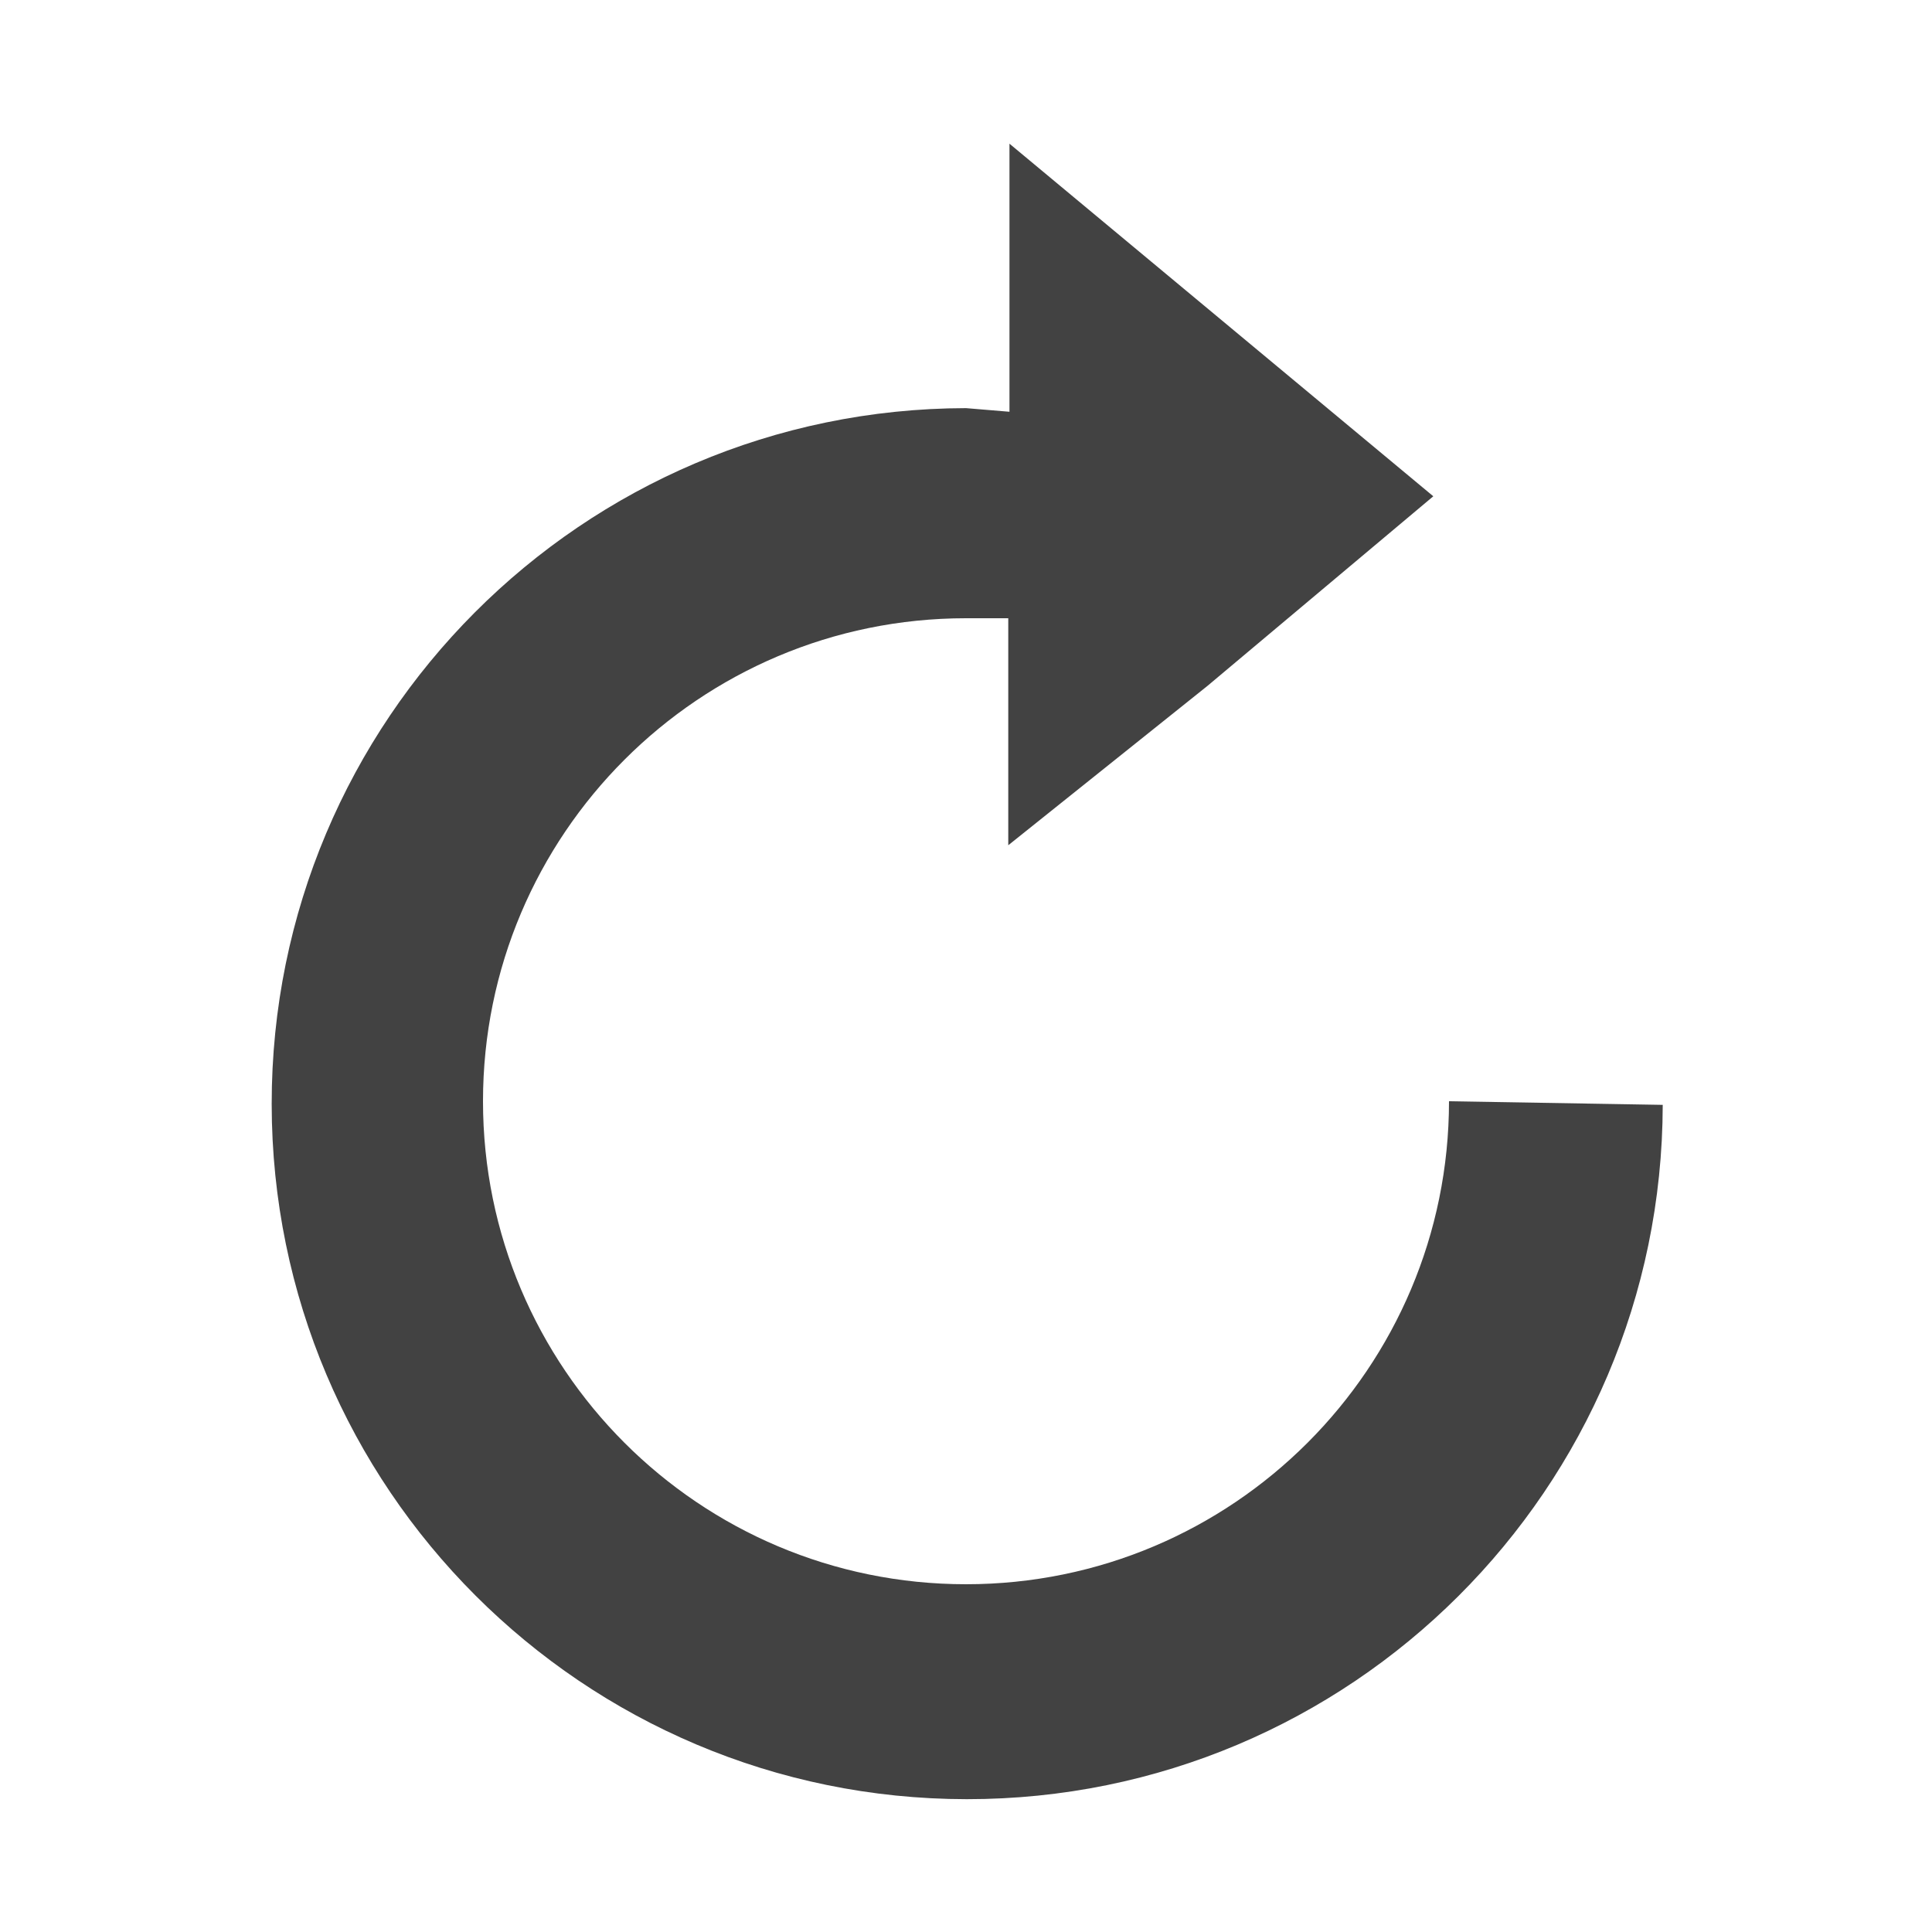
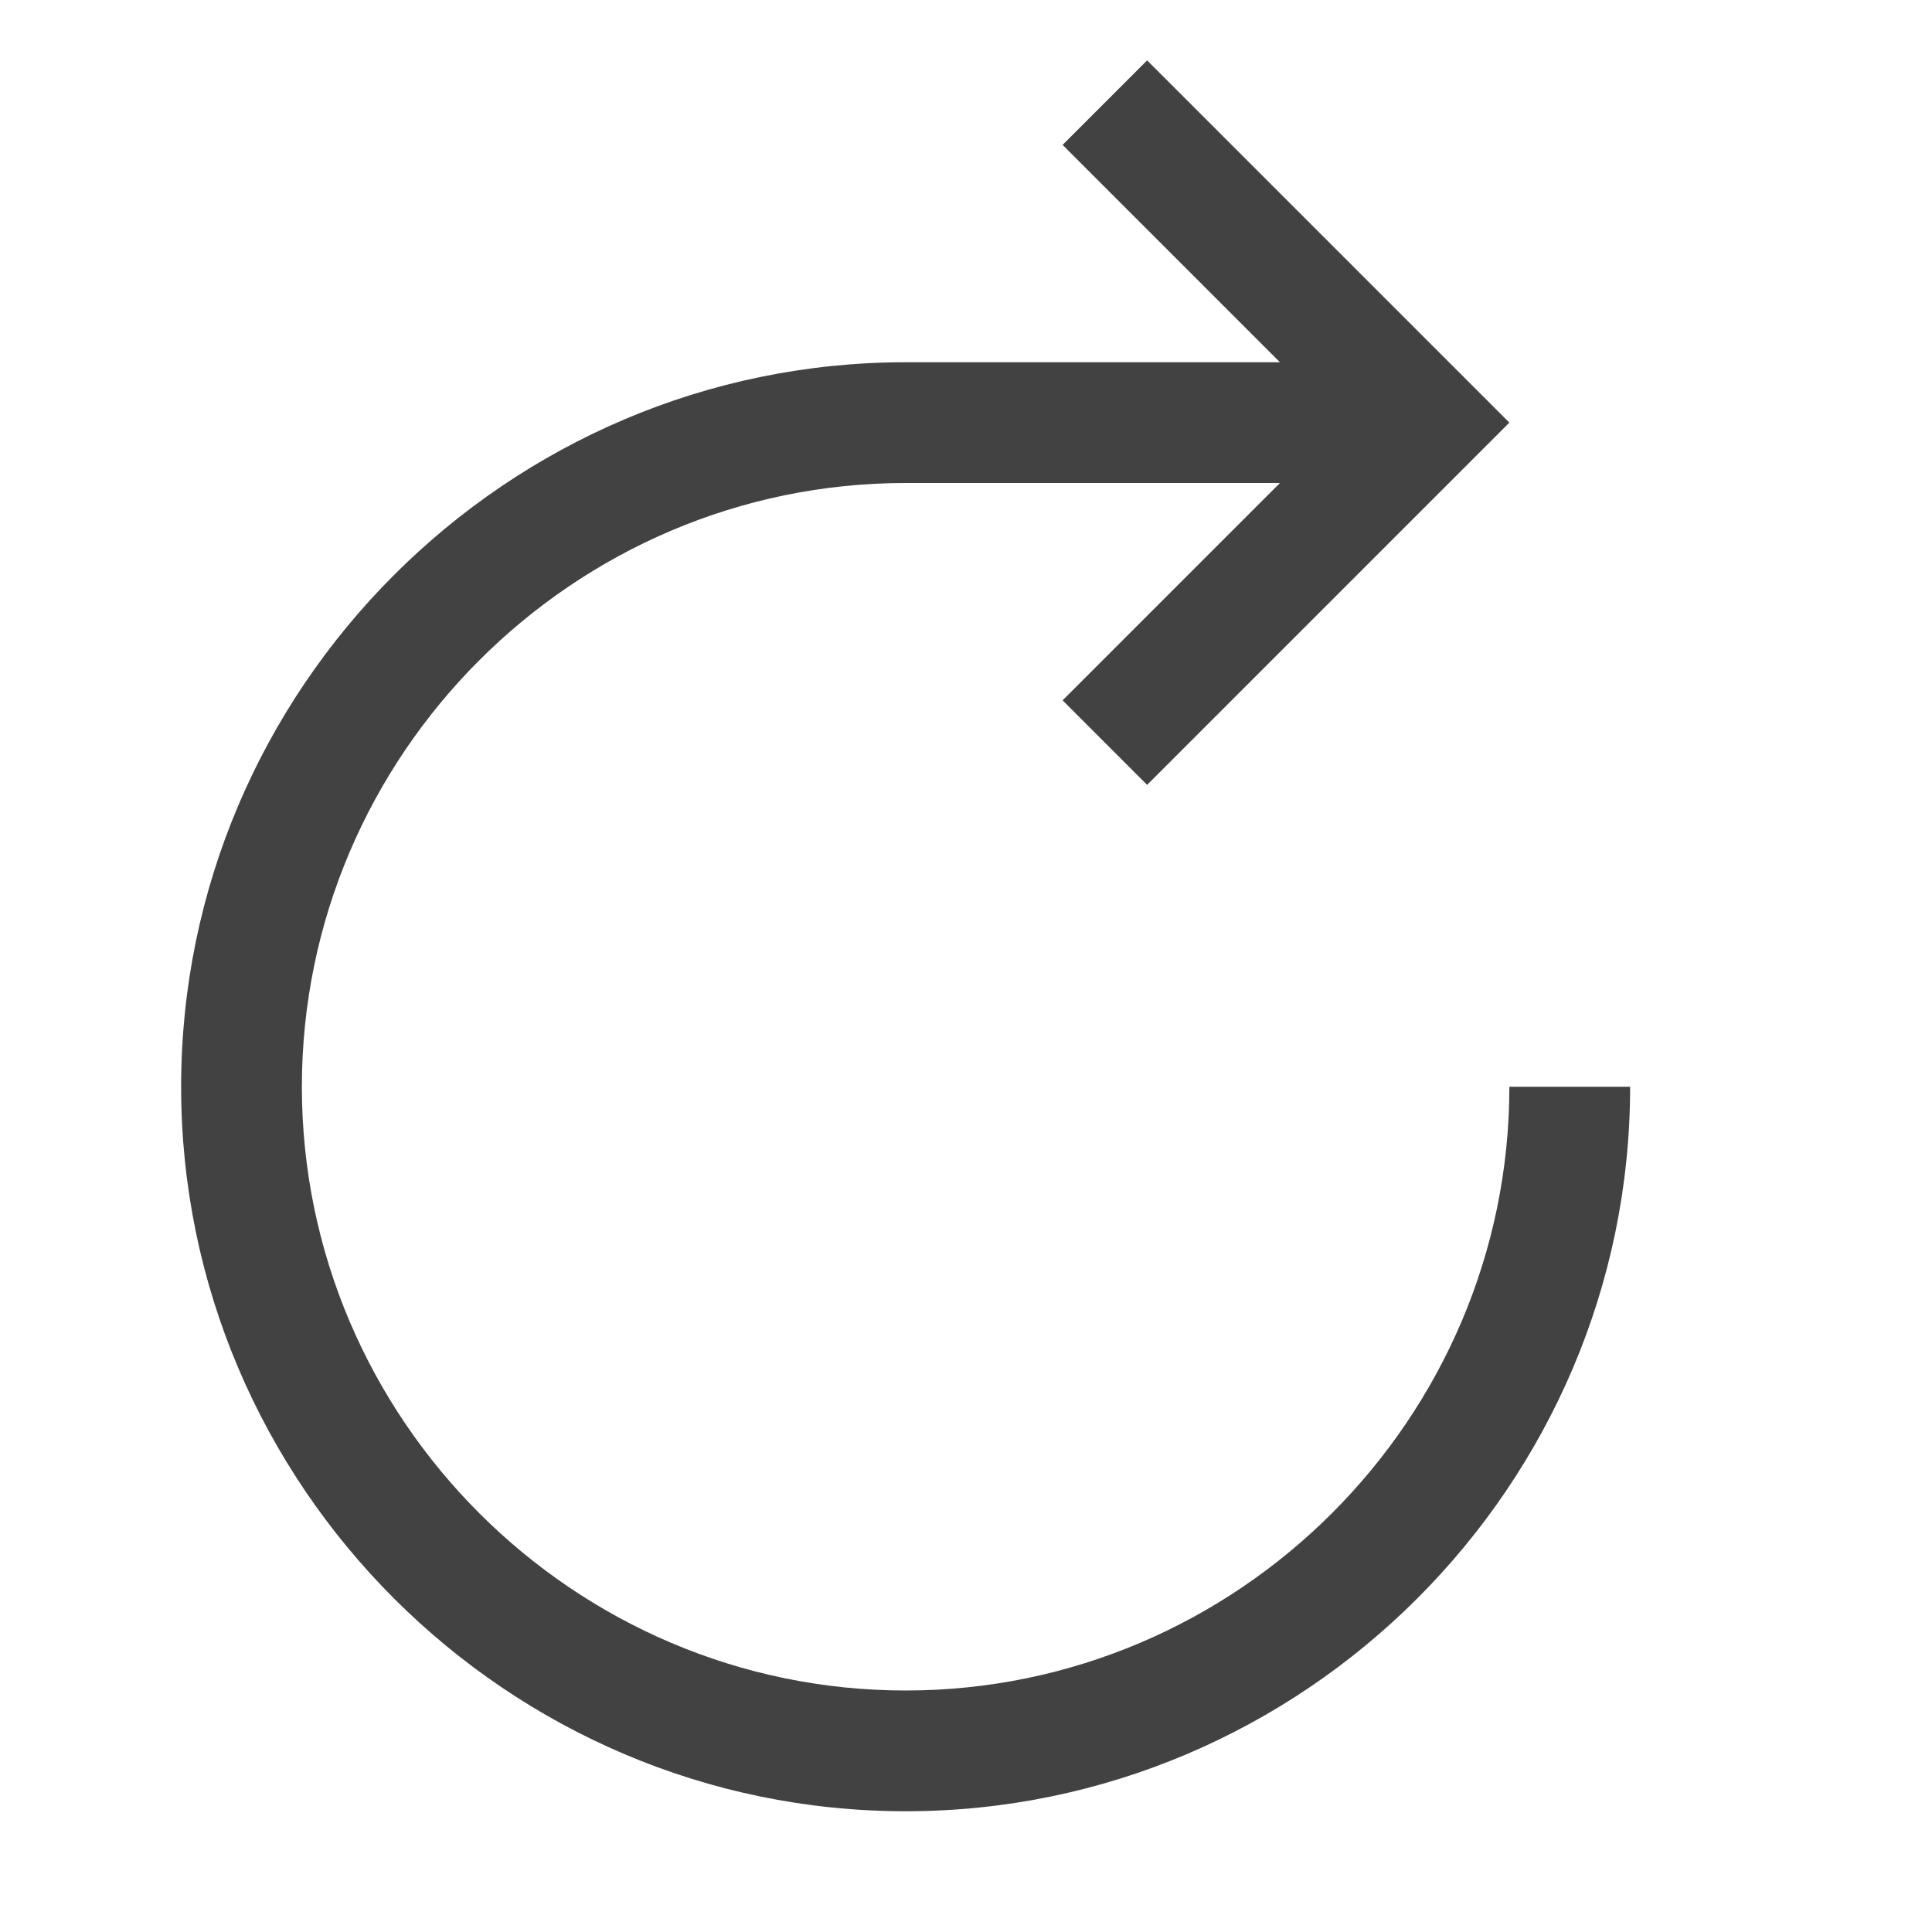
- <svg xmlns="http://www.w3.org/2000/svg" viewBox="0 0 16 16">
-   <defs>
-     <style>.cls-1{fill:#424242;}</style>
-   </defs>
-   <g id="Refresh">
-     <path class="cls-1" d="M12,9.12a4,4,0,1,1-4-4l.35,0V7L10,5.68l1.87-1.57L8.36,1.19V3.41L8,3.38a5.76,5.76,0,1,0,5.77,5.77" />
-   </g>
+ <svg xmlns="http://www.w3.org/2000/svg" version="1.1" id="Layer_1" x="0px" y="0px" viewBox="0 0 32 32" style="enable-background:new 0 0 32 32;" xml:space="preserve">
+   <style type="text/css">
+ 	.st0{fill:#424242;}
+ </style>
+   <path class="st0" d="M25,18c0,5.5-4.5,10-10,10S5,23.5,5,18S9.5,8,15,8l0,0h6.2l-3.6,3.6L19,13l6-6l-6-6l-1.4,1.4L21.2,6H15  C8.4,6,3,11.4,3,18s5.4,12,12,12s12-5.4,12-12l0,0H25z" />
</svg>
